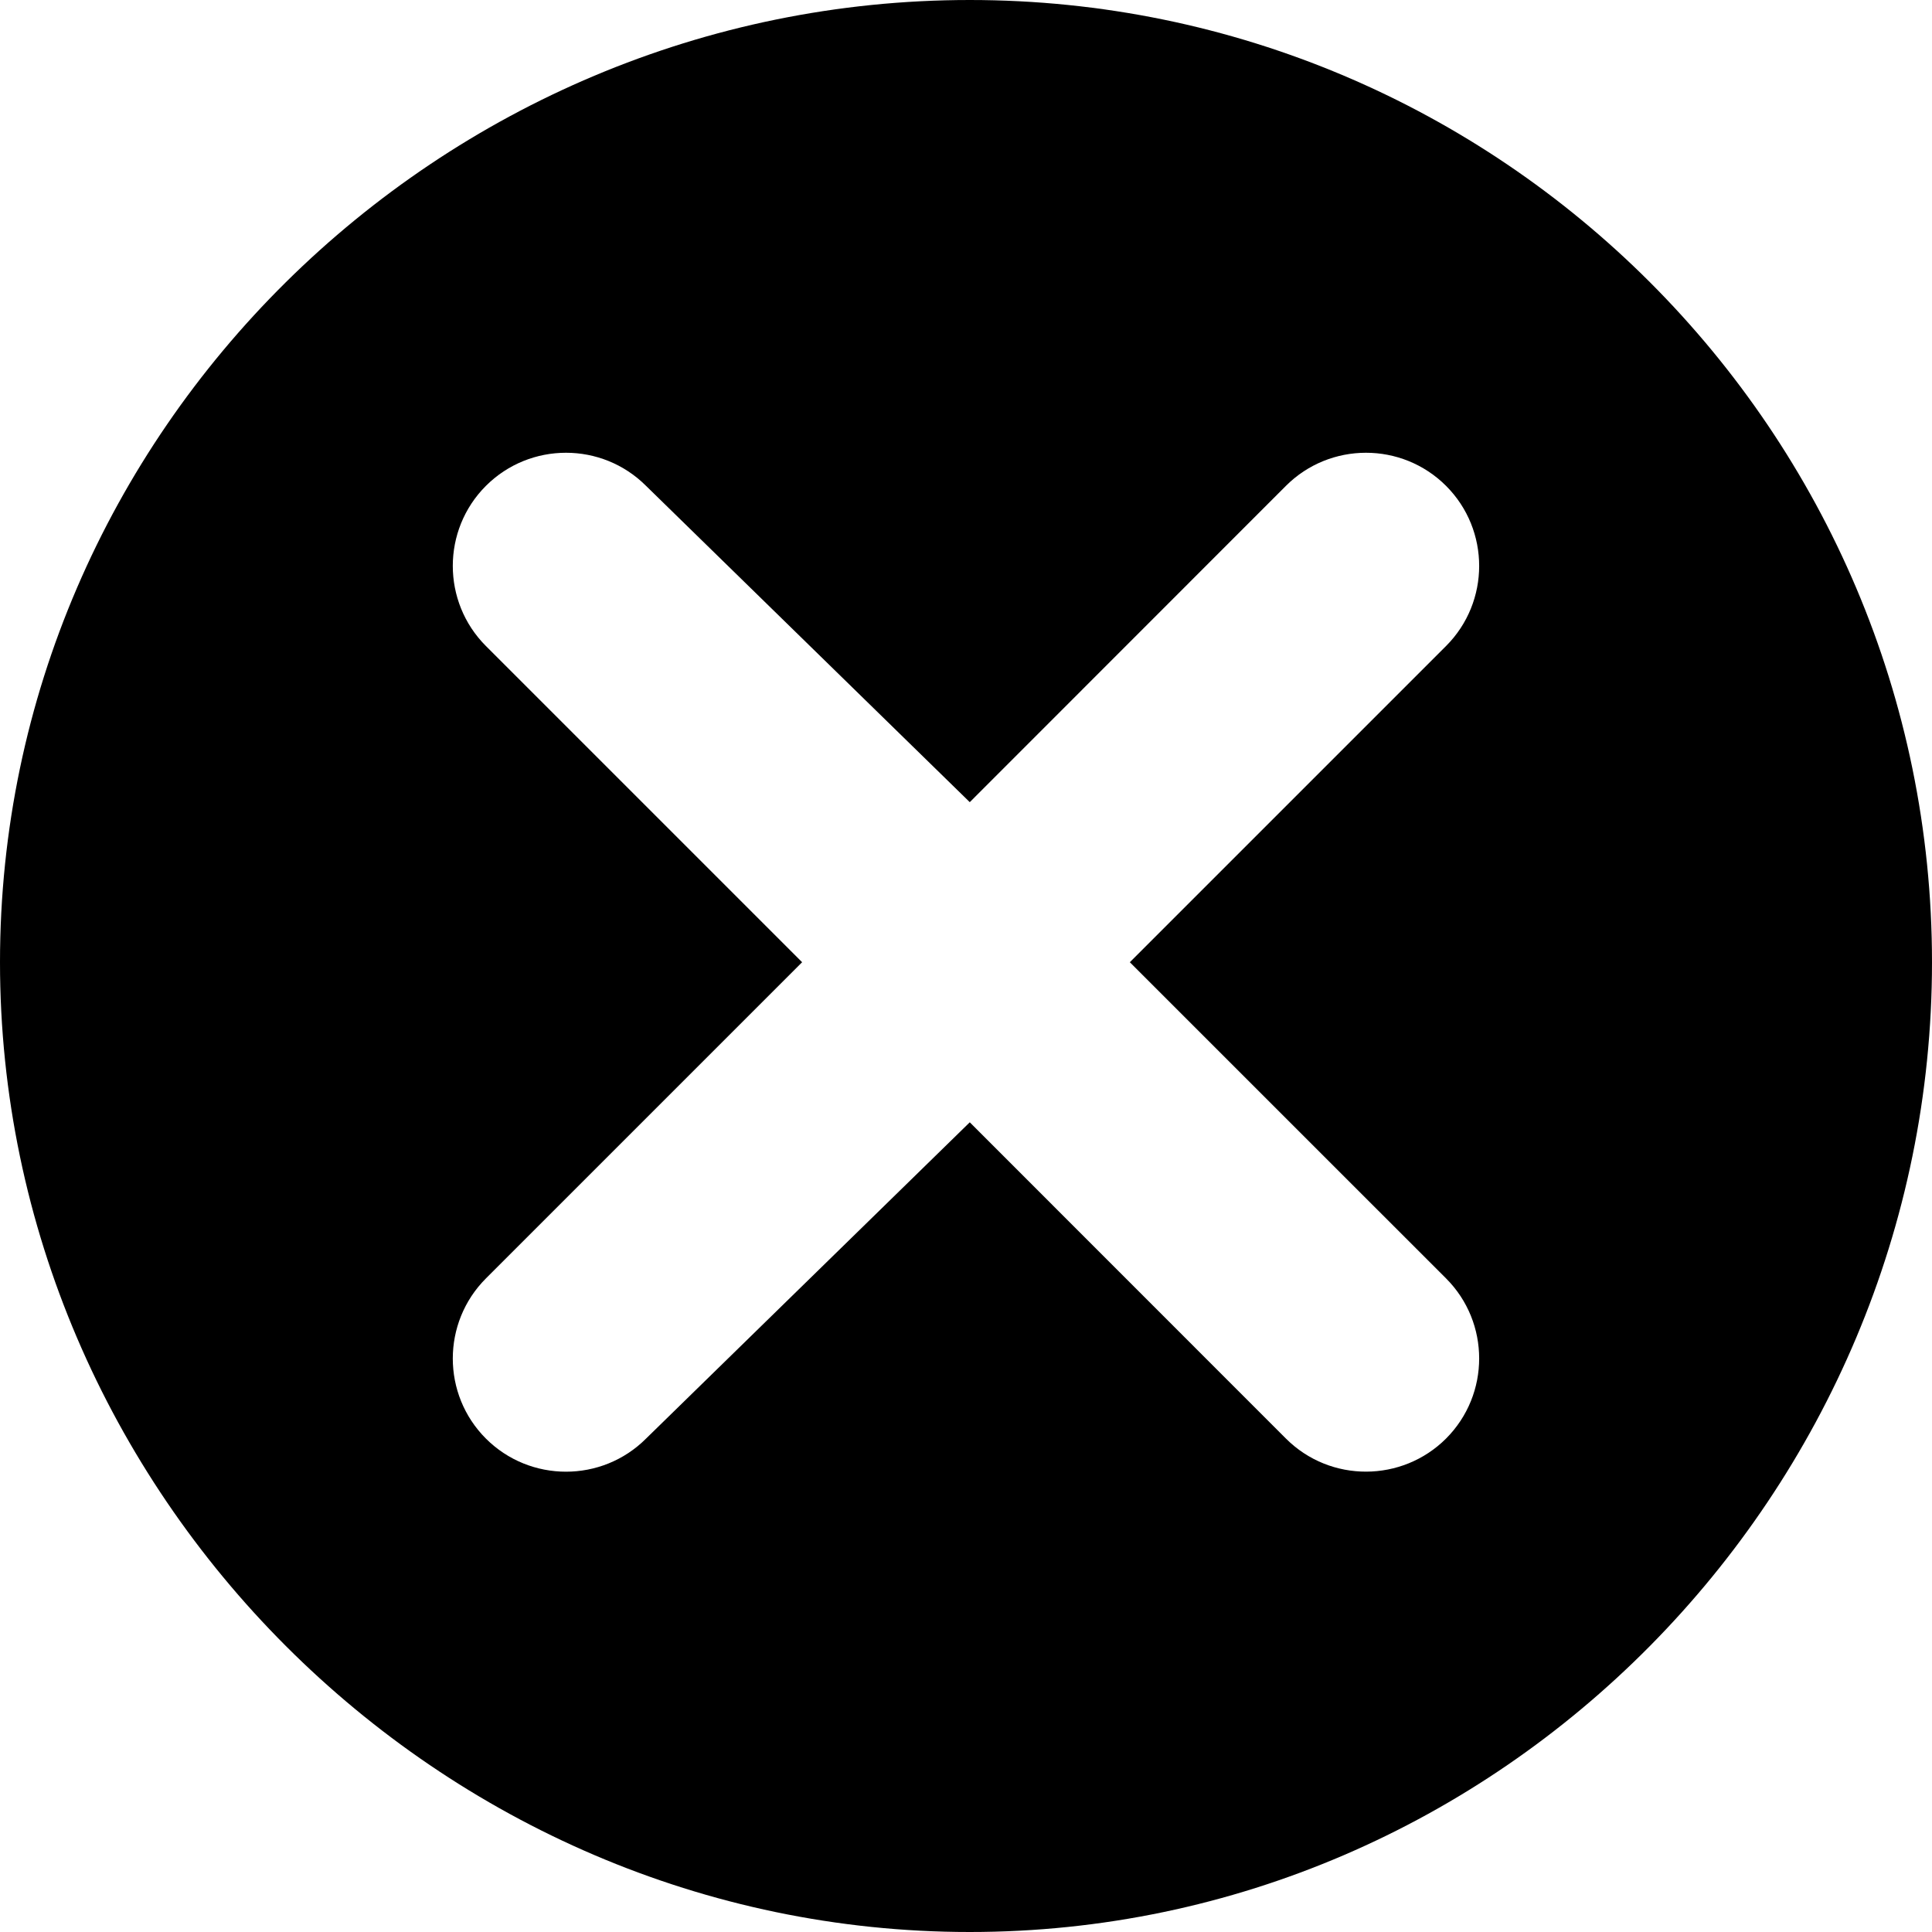
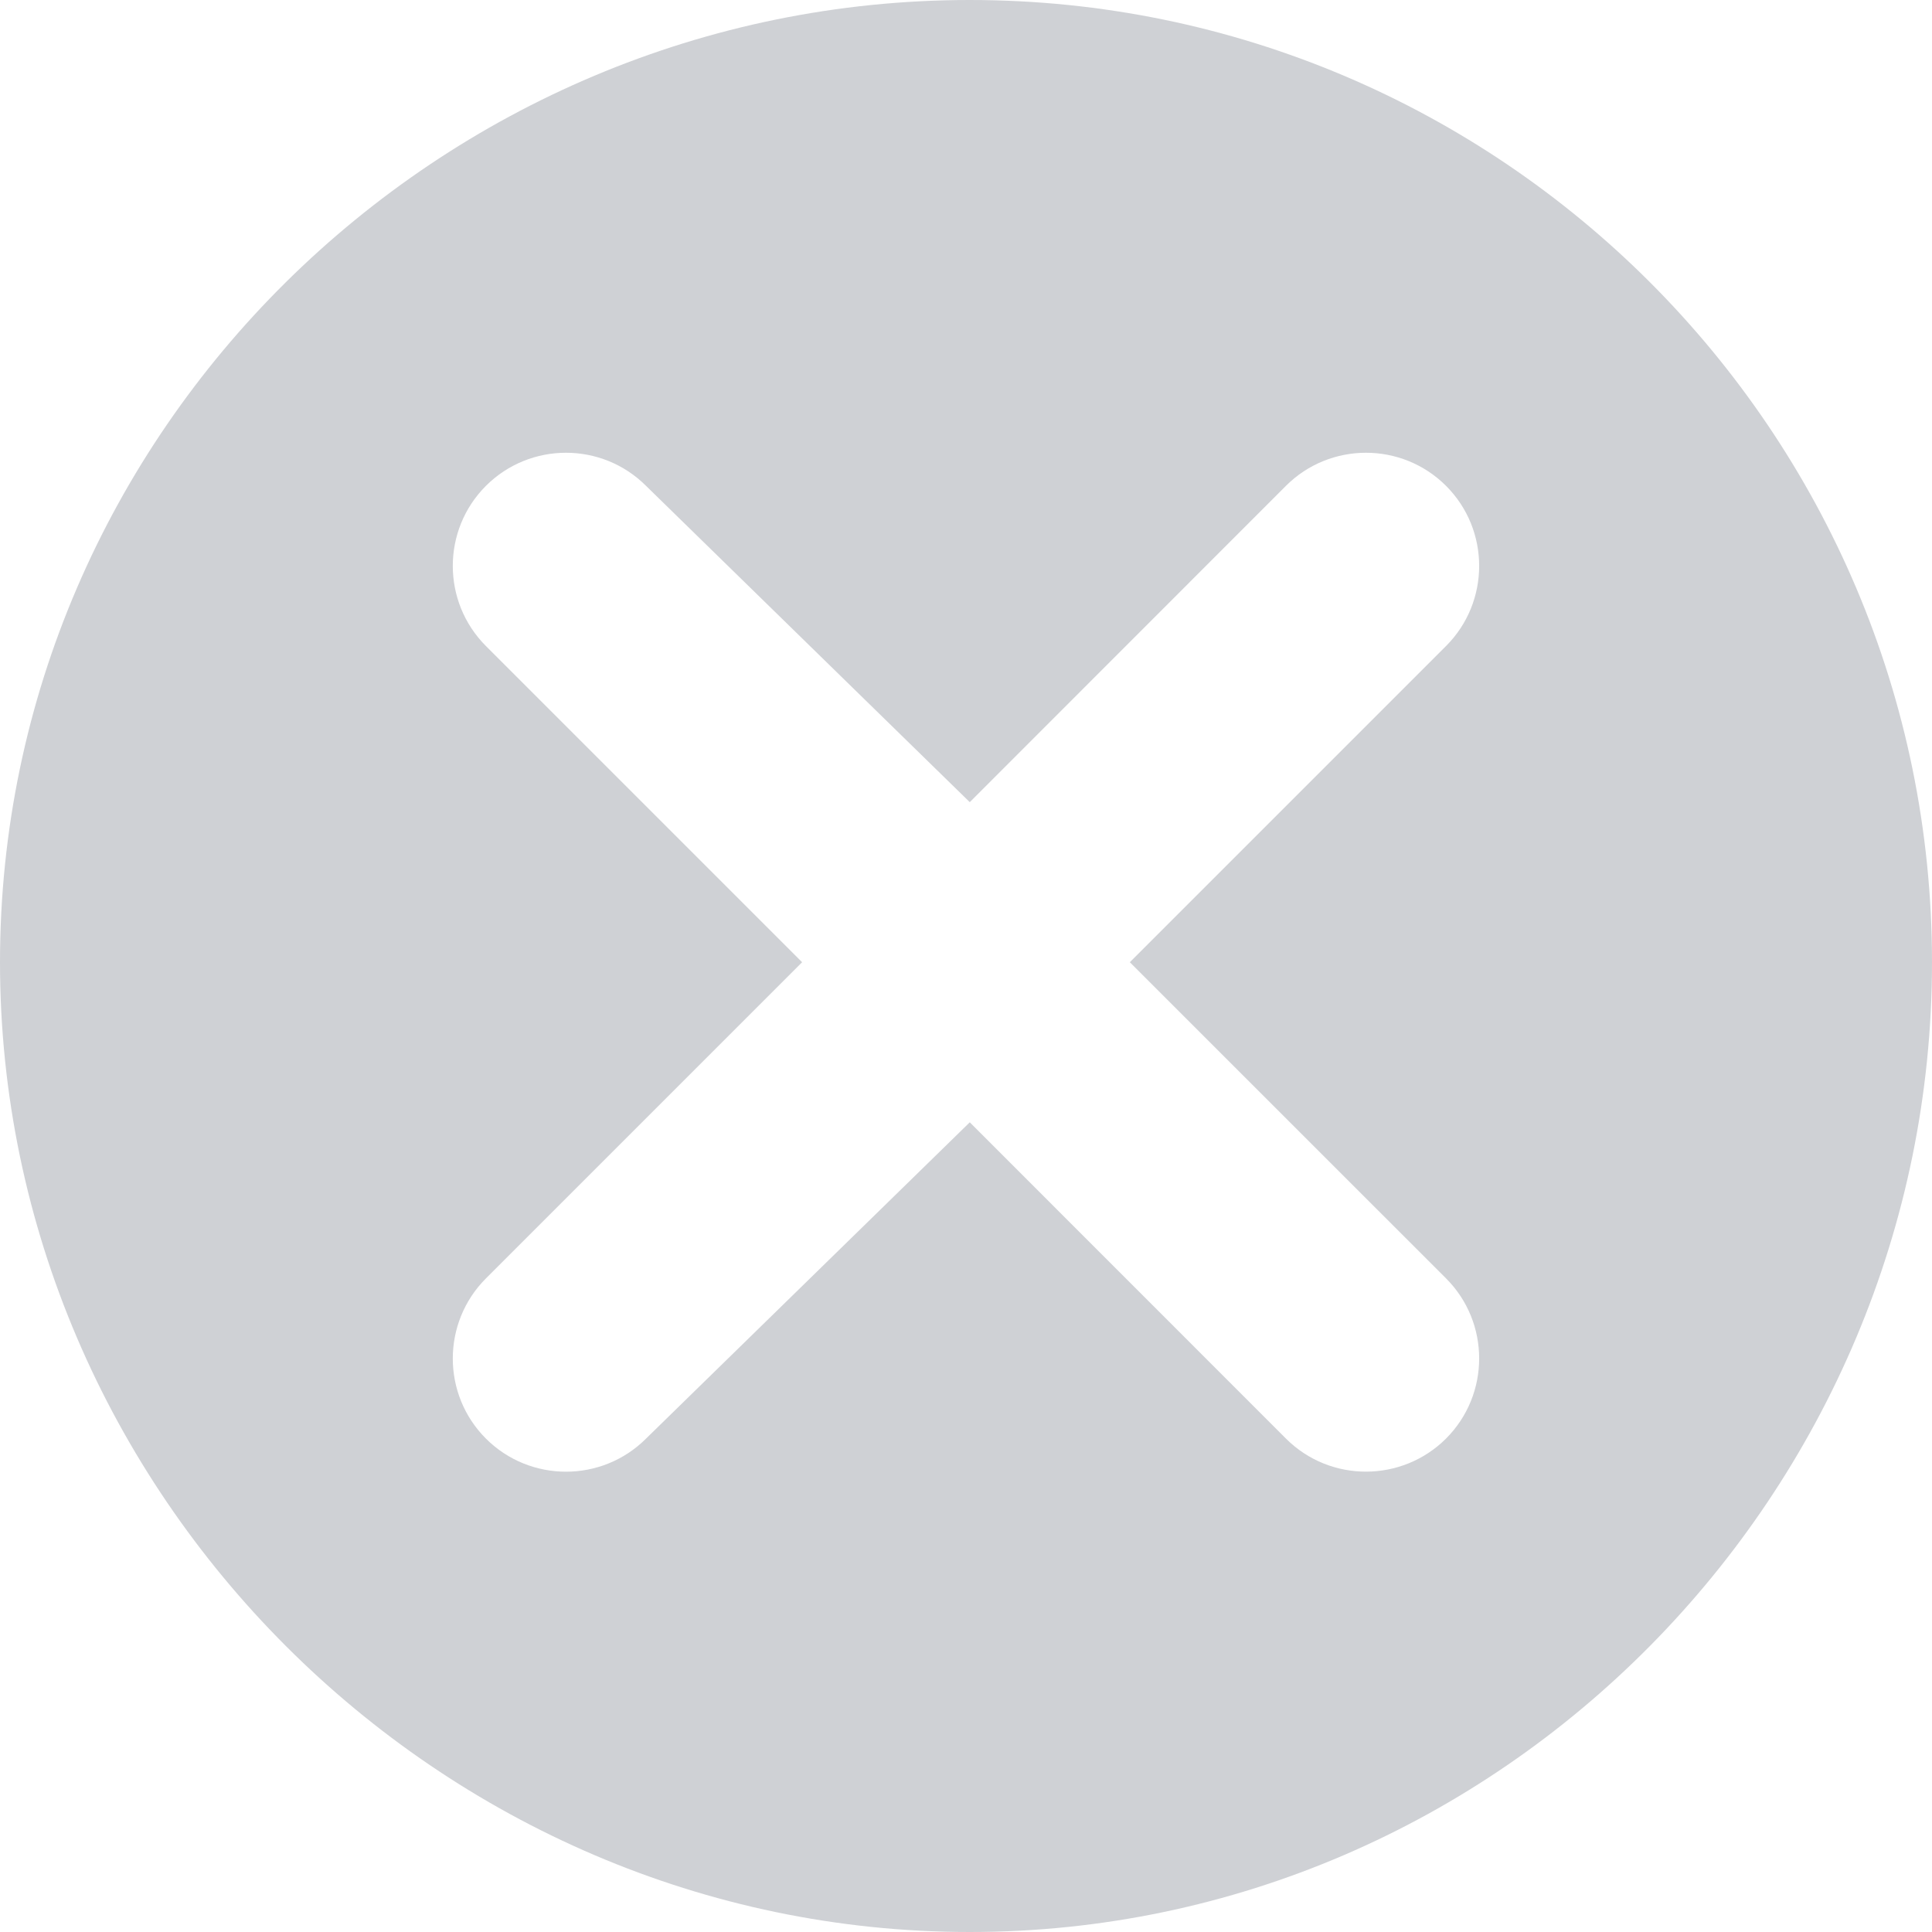
<svg xmlns="http://www.w3.org/2000/svg" version="1.1" id="Capa_1" x="0px" y="0px" viewBox="0 0 512 512" style="enable-background:new 0 0 512 512;" xml:space="preserve">
  <g>
-     <g>
+     <g fill="#cfd1d5">
      <path d="M257,0C116.39,0,0,114.39,0,255s116.39,257,257,257s255-116.39,255-257S397.61,0,257,0z M383.22,338.79    c11.7,11.7,11.7,30.73,0,42.44c-11.61,11.6-30.64,11.79-42.44,0L257,297.42l-85.79,83.82c-11.7,11.7-30.73,11.7-42.44,0    c-11.7-11.7-11.7-30.73,0-42.44l83.8-83.8l-83.8-83.8c-11.7-11.71-11.7-30.74,0-42.44c11.71-11.7,30.74-11.7,42.44,0L257,212.58    l83.78-83.82c11.68-11.68,30.71-11.72,42.44,0c11.7,11.7,11.7,30.73,0,42.44l-83.8,83.8L383.22,338.79z" />
    </g>
  </g>
  <g>
</g>
  <g>
</g>
  <g>
</g>
  <g>
</g>
  <g>
</g>
  <g>
</g>
  <g>
</g>
  <g>
</g>
  <g>
</g>
  <g>
</g>
  <g>
</g>
  <g>
</g>
  <g>
</g>
  <g>
</g>
  <g>
</g>
</svg>
